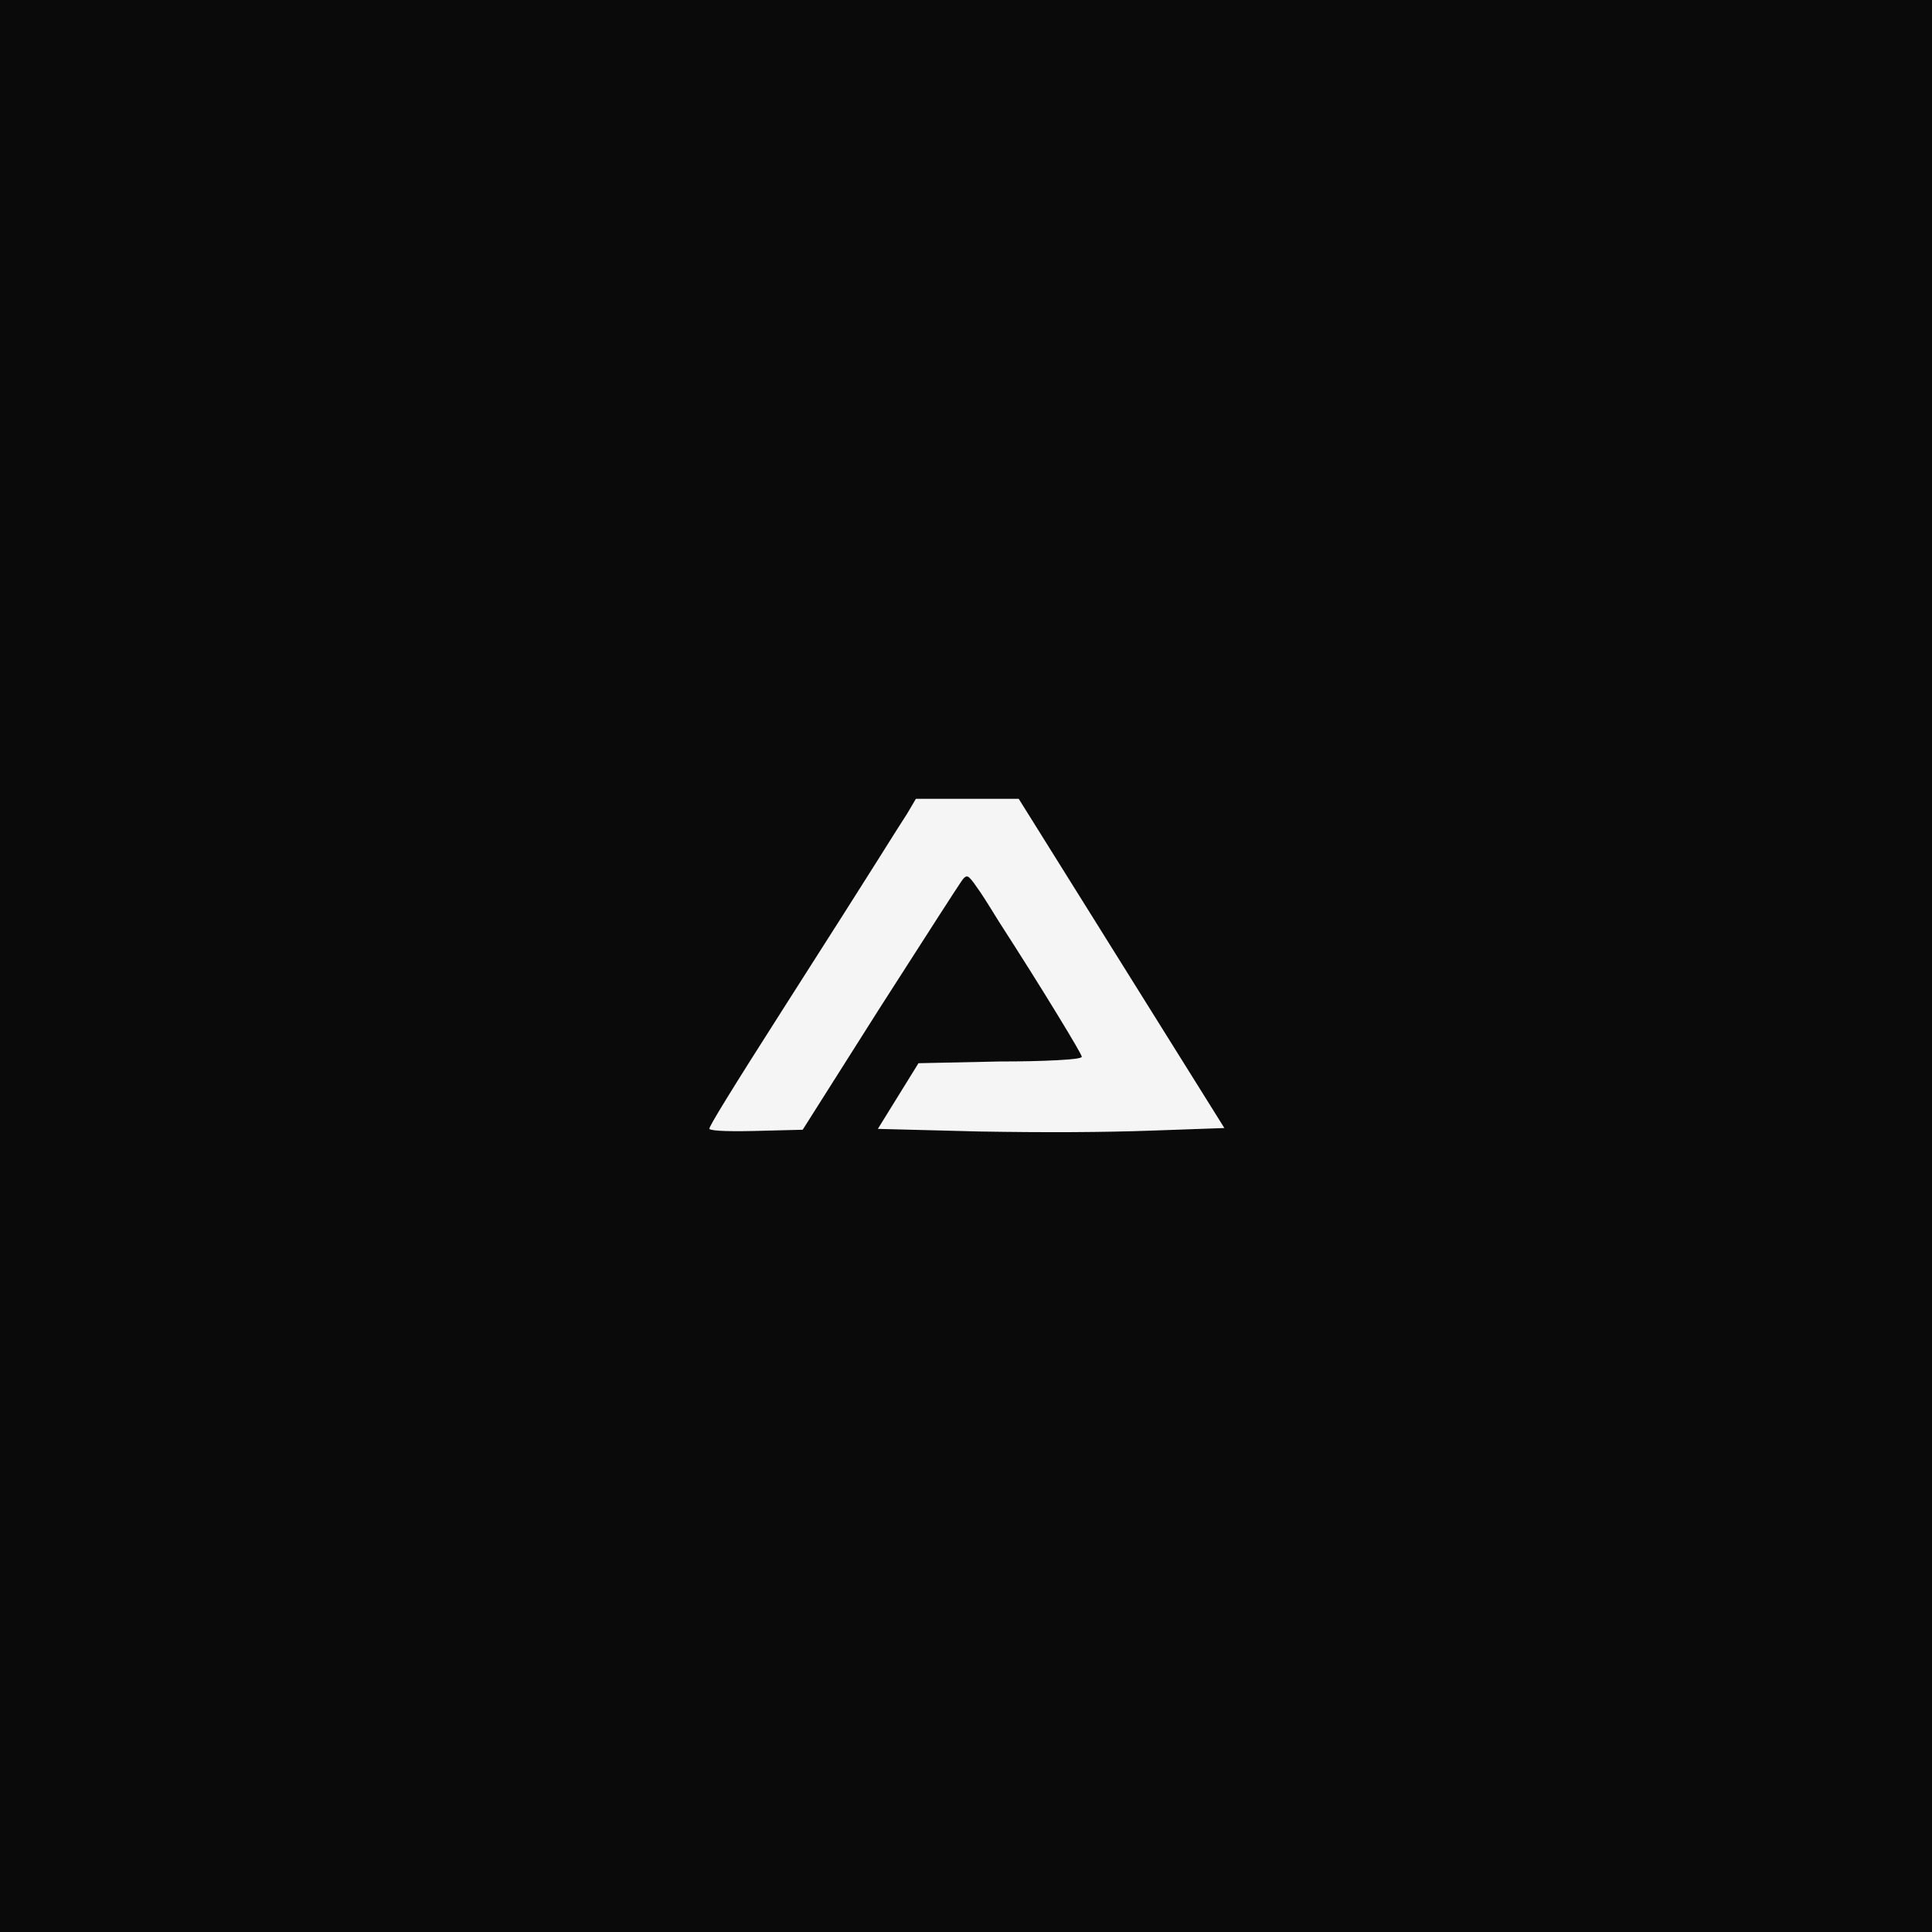
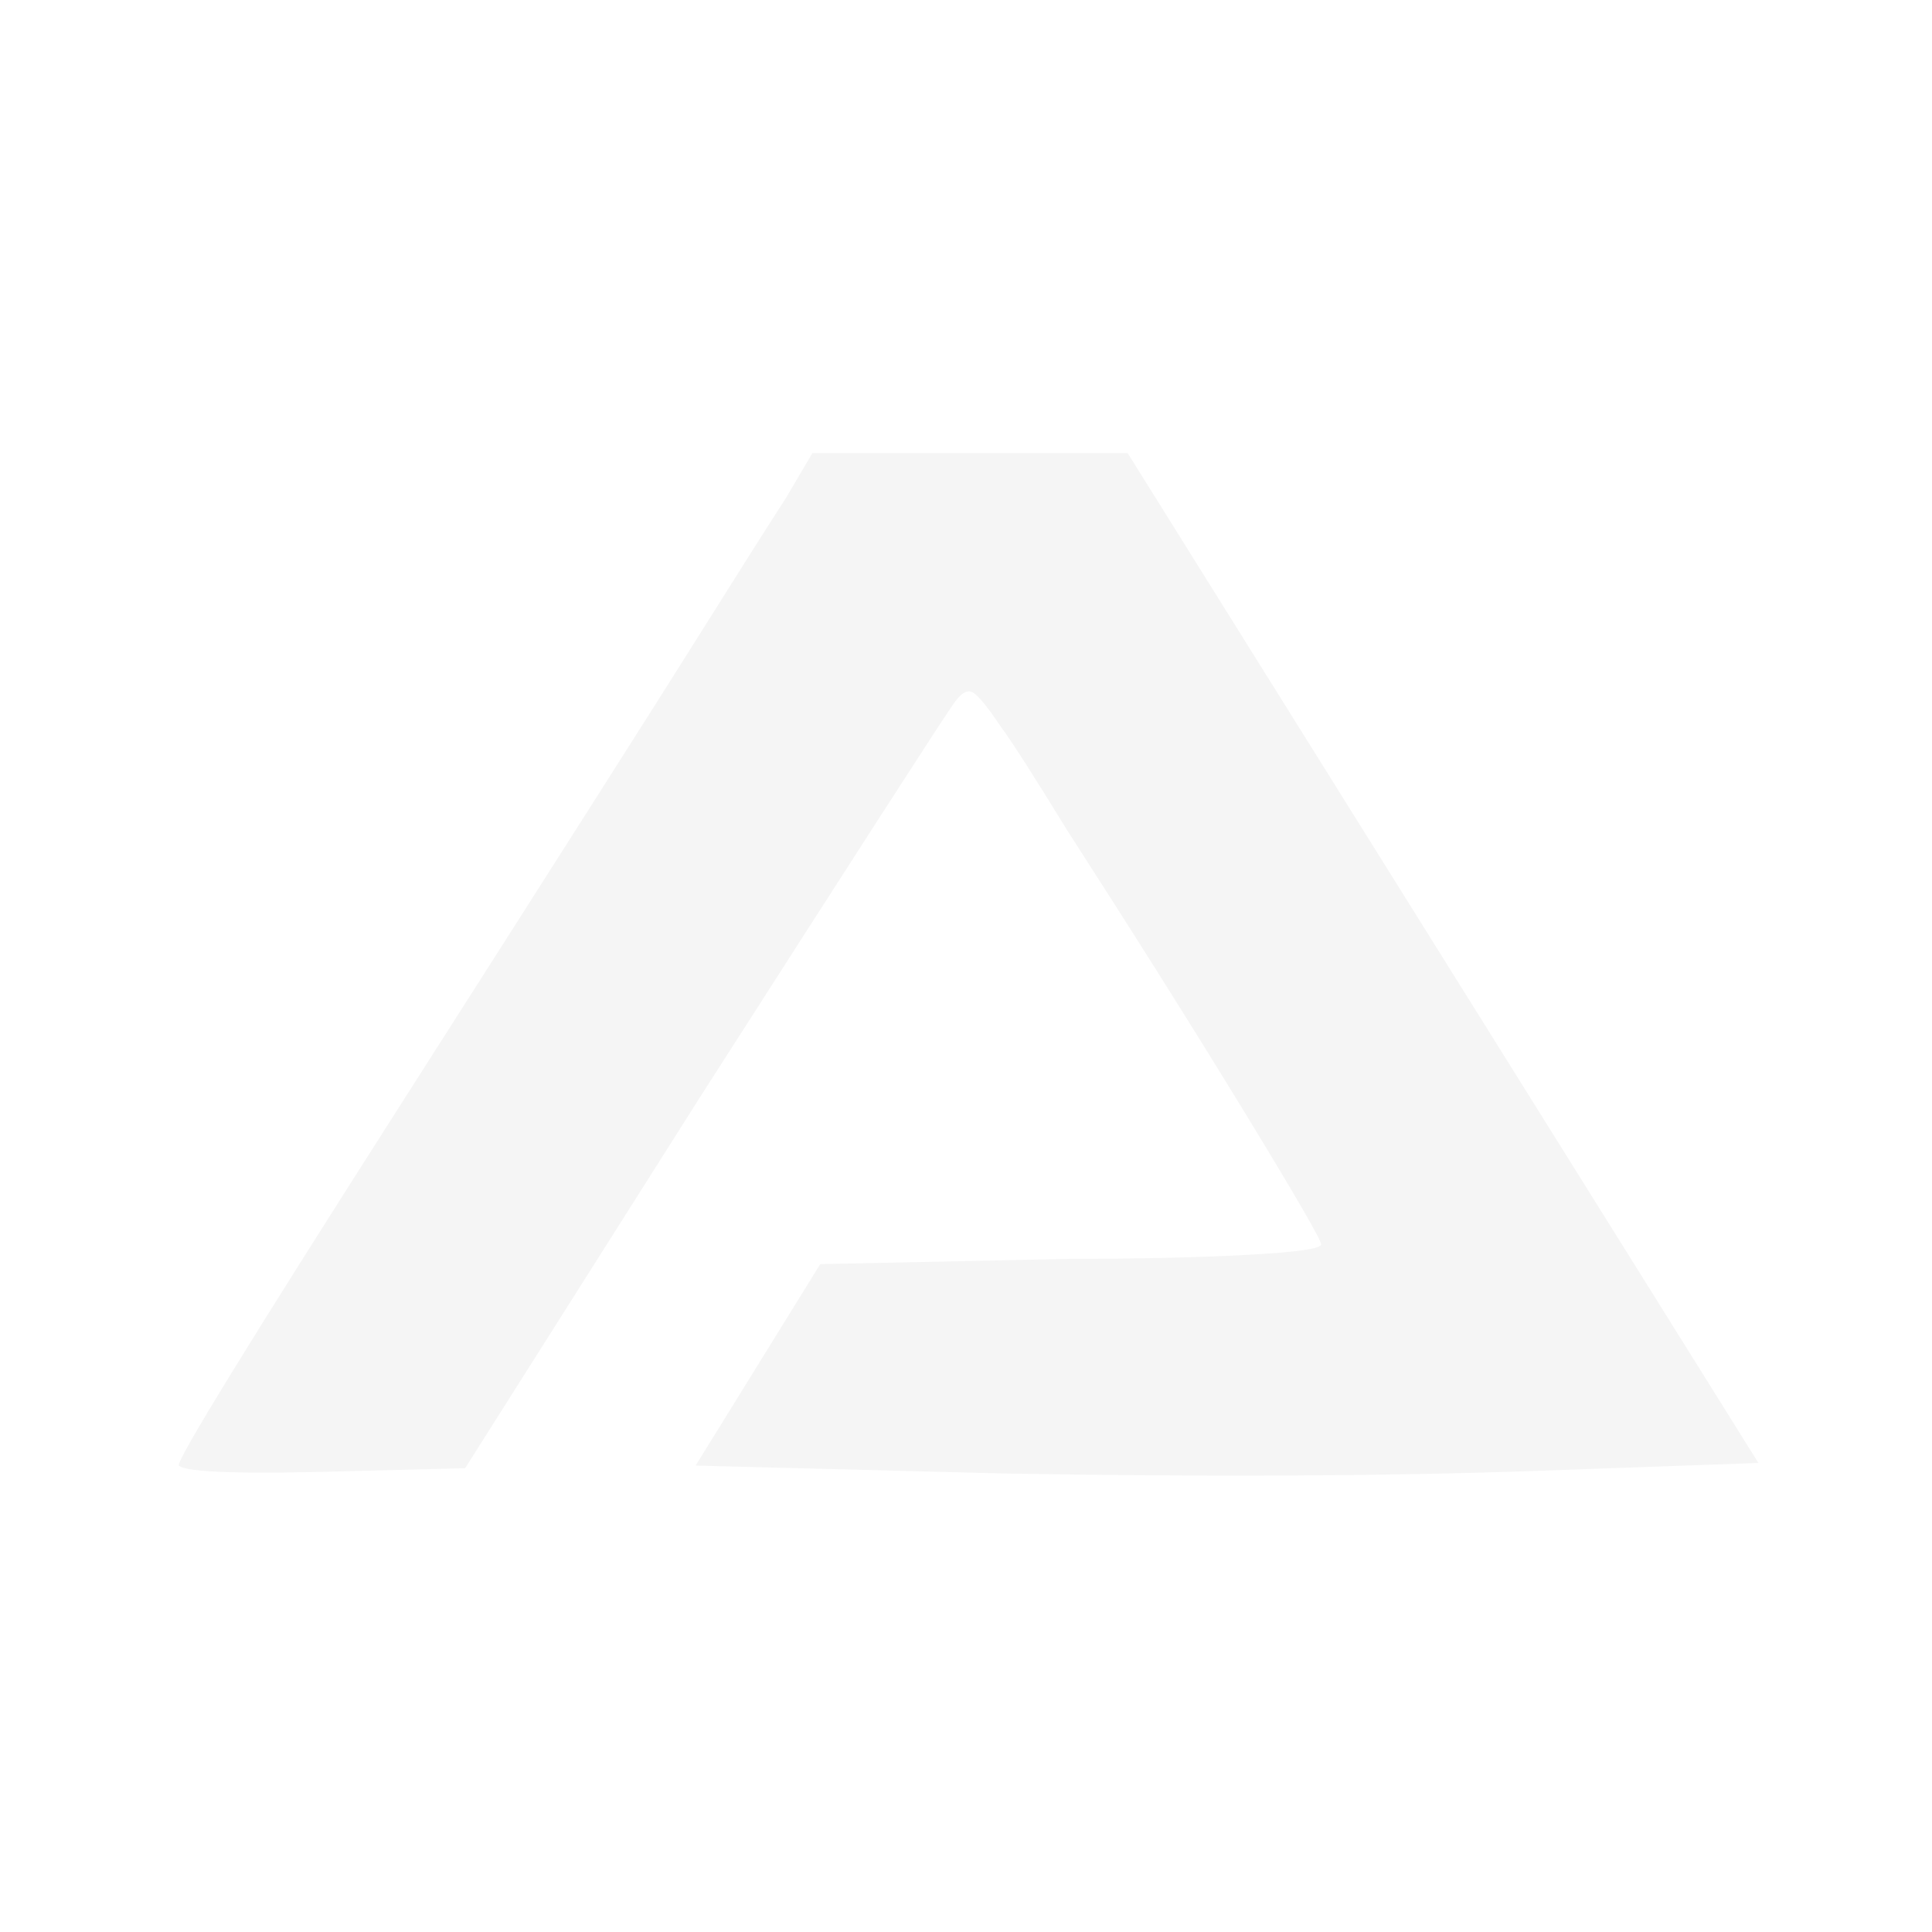
- <svg xmlns="http://www.w3.org/2000/svg" viewBox="0 0 1024 1024" width="1024" height="1024">
-   <rect width="1024" height="1024" fill="#0a0a0a" />
-   <path fill="#f5f5f5" d="M 480.86 431.16 Q 475.82 438.95 465.06 456.12 Q 454.29 473.3 414.68 535.36 Q 375.06 597.42 375.97 598.33 Q 377.81 600.16 407.12 599.25 L 425.44 598.79 L 465.74 535.13 Q 506.5 471.47 509.71 466.89 Q 511.54 464.14 512.91 464.6 Q 514.29 465.06 517.95 470.55 Q 520.7 474.21 529.4 488.41 Q 546.81 515.43 560.09 537.19 Q 573.37 558.95 573.37 560.1 Q 573.37 561.24 560.55 561.92 Q 547.72 562.61 529.86 562.61 L 486.81 563.52 L 465.28 598.33 L 518.87 599.71 Q 572.0 600.62 610.47 599.25 L 648.94 597.88 L 539.94 423.38 L 485.44 423.38 Z" />
+ <svg xmlns="http://www.w3.org/2000/svg" viewBox="0 0 512 512">
+   <style>
+     path { fill: #f5f5f5; }
+     @media (prefers-color-scheme: light) {
+       path { fill: #0a0a0a; }
+     }
+   </style>
+   <path d="M 208.25 132.03 Q 200.52 143.98 184.02 170.31 Q 167.5 196.65 106.76 291.82 Q 46.0 386.99 47.4 388.39 Q 50.22 391.19 95.17 389.8 L 123.26 389.09 L 185.06 291.47 Q 247.57 193.85 252.49 186.82 Q 255.29 182.61 257.4 183.31 Q 259.51 184.02 265.12 192.44 Q 269.34 198.05 282.68 219.82 Q 309.38 261.26 329.75 294.63 Q 350.11 328.0 350.11 329.76 Q 350.11 331.51 330.45 332.55 Q 310.78 333.61 283.39 333.61 L 217.37 335.01 L 184.35 388.39 L 266.54 390.5 Q 348.01 391.9 407.0 389.8 L 466.0 387.7 L 298.85 120.1 L 215.27 120.1 Z" />
</svg>
